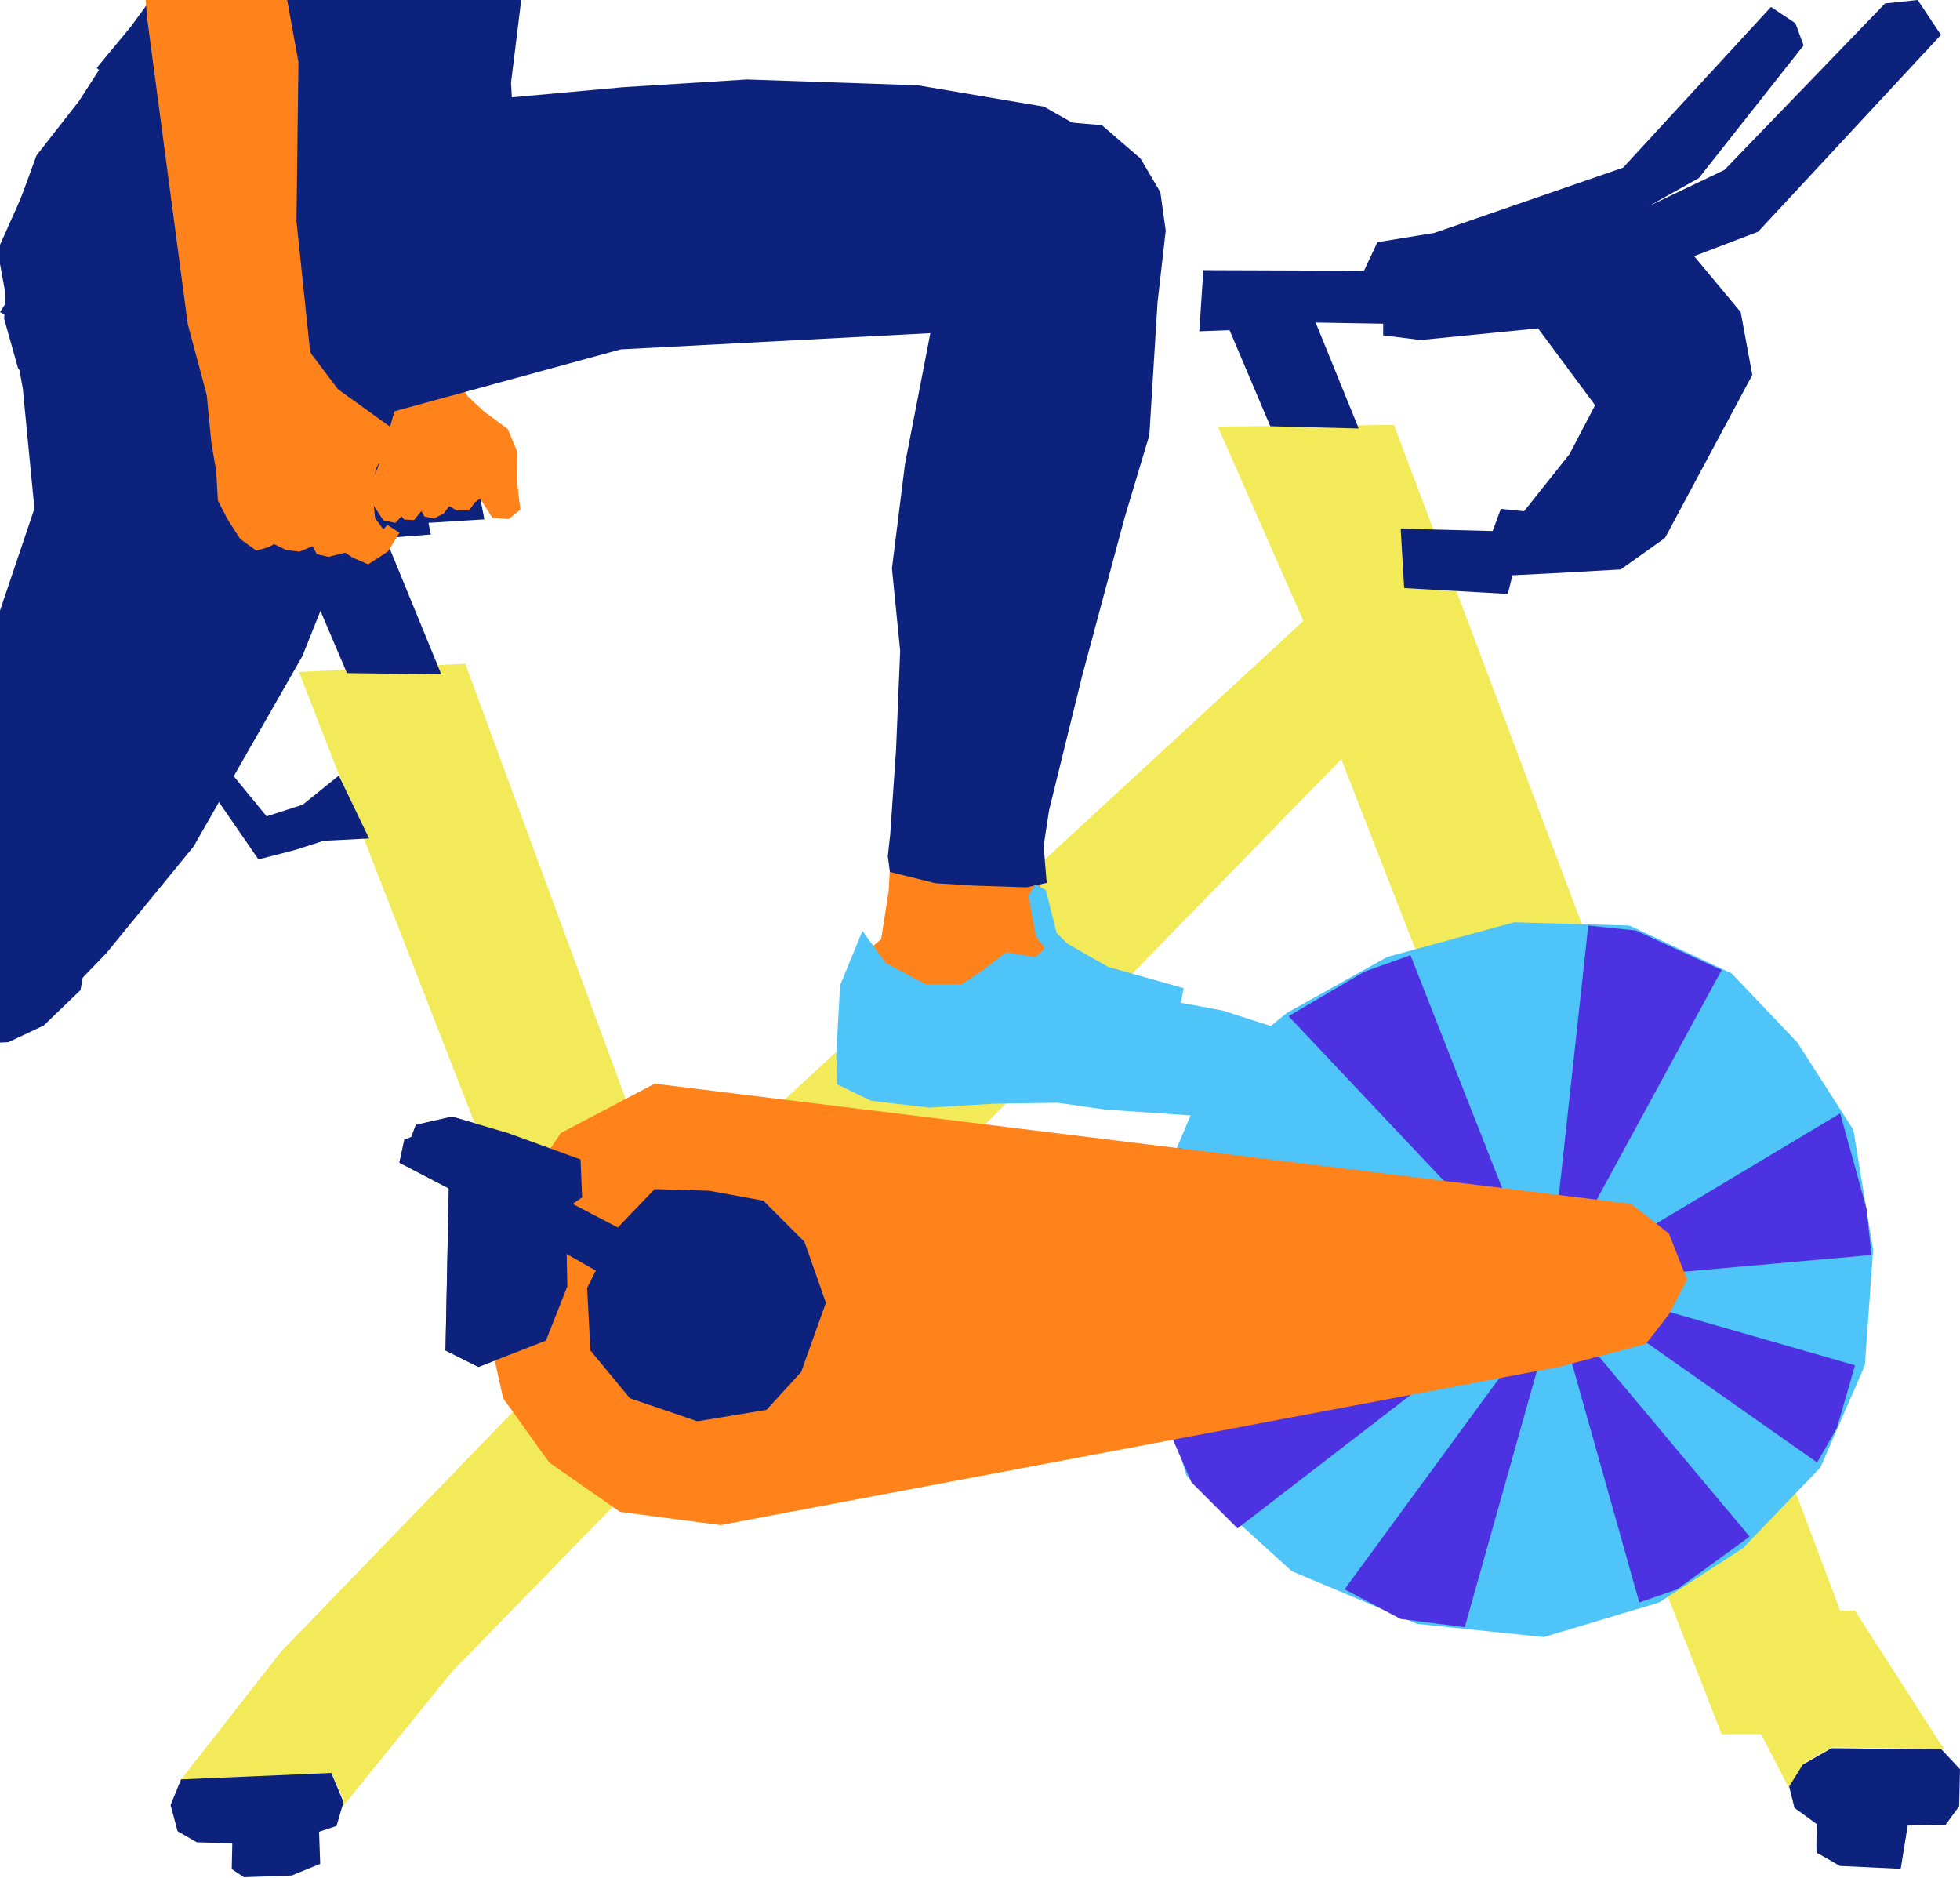
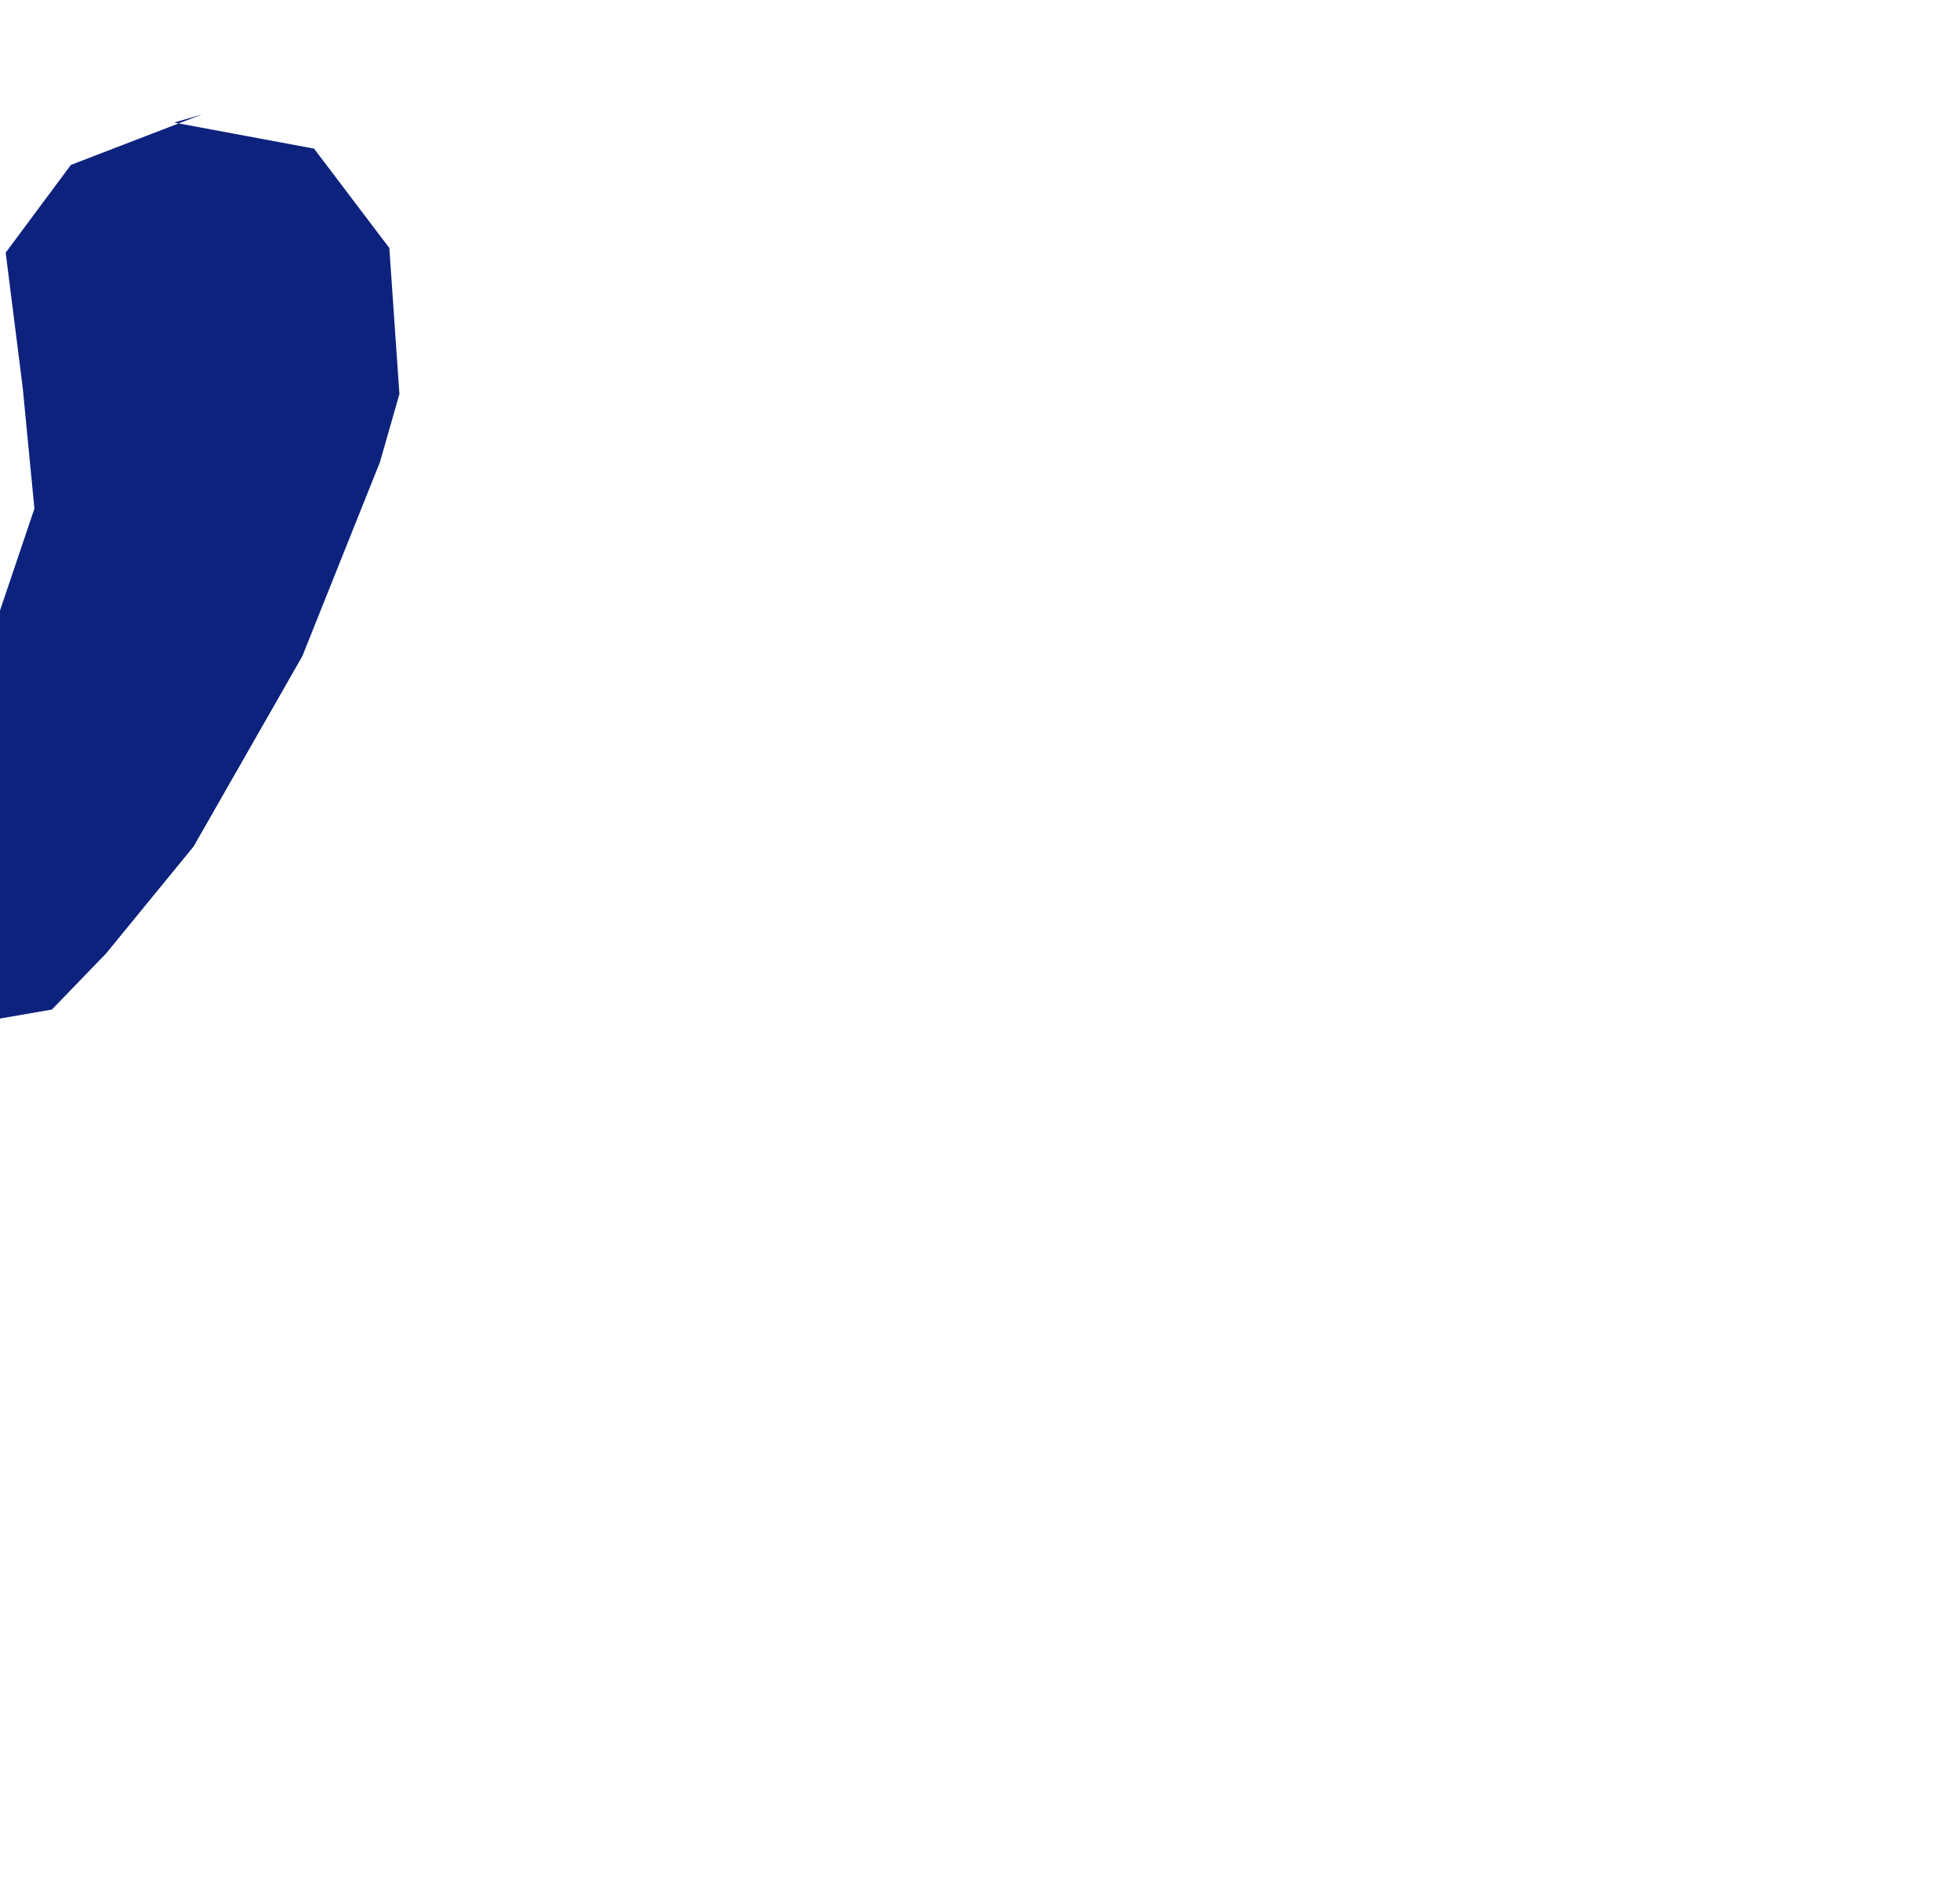
<svg xmlns="http://www.w3.org/2000/svg" width="99.198mm" height="94.993mm" viewBox="0 0 99.198 94.993" version="1.1" id="svg1" xml:space="preserve">
  <defs id="defs1" />
-   <g id="layer1" transform="translate(-74.95714,-92.75358)" style="display:inline">
+   <g id="layer1" transform="translate(-74.95714,-92.75358)" style="display:none">
    <path style="display:inline;fill:#444849;fill-opacity:1;stroke-width:2;stroke-opacity:0.655" d="m 111.922,157.841 -15.167,-7.917 -1.333,0.5 -0.25,1.167 4.167,2.167 9.5,5.417 2.083,1.25 2,-0.167 0.167,-1.417 z" id="path11" />
    <path style="display:inline;fill:#444849;fill-opacity:1;stroke-width:2;stroke-opacity:0.655" d="m 95.505,151.008 0.5,-1.333 1.833,-0.417 2.833,0.833 3.667,1.333 0.083,1.917 -0.833,0.583 0.083,3.917 -1.083,2.75 -3.417,1.333 -1.667,-0.833 0.167,-8.167 -0.167,-1.083 z" id="path12" />
    <path style="display:inline;fill:#f3ea5a;fill-opacity:1;stroke-width:2;stroke-opacity:0.655" d="m 90.088,126.756 13.501,34.668 -14.417,14.917 -5.084,6.5 7.667,-0.333 0.583,1.333 -0.917,1.417 6.417,-7.917 45.002,-46.169 19.251,49.336 h 2 l 1.417,2.75 0.833,-1.333 1.333,-0.75 5.667,0.083 -4.5,-7 h -0.75 l -22.584,-60.003 -8.917,0.083 4.334,9.834 -32.252,29.752 -10.167,-27.585 z" id="path1" />
    <path style="display:inline;fill:#0c227d;fill-opacity:1;stroke-width:2;stroke-opacity:0.655" d="m 84.121,182.796 -0.53,1.296 0.354,1.326 0.972,0.56 1.797,0.059 -0.029,1.296 0.619,0.412 2.416,-0.088 1.444,-0.589 -0.059,-1.621 0.884,-0.295 0.354,-1.208 -0.619,-1.473 z" id="path3" />
    <path style="display:inline;fill:#0c227d;fill-opacity:1;stroke-width:2;stroke-opacity:0.655" d="m 165.508,183.155 0.271,1.083 1.146,0.833 c 0,0 -0.083,1.438 0,1.458 0.083,0.021 1.146,0.646 1.146,0.646 l 3.083,0.146 0.354,-2.188 1.917,-0.042 0.688,-0.938 0.042,-1.875 -0.938,-1 -5.563,-0.062 -1.458,0.833 z" id="path4" />
    <path style="display:inline;fill:#0c227d;fill-opacity:1;stroke-width:2;stroke-opacity:0.655" d="m 139.248,114.321 -2.062,-4.862 -1.532,0.059 0.206,-3.094 8.132,0.029 0.678,-1.444 2.888,-0.471 9.546,-3.3 7.484,-8.132 1.238,0.825 0.412,1.12 -5.304,6.718 -2.534,1.414 3.83,-1.827 8.132,-8.427 1.65,-0.177 1.179,1.768 -9.252,9.959 -3.241,1.237 2.357,2.829 0.589,3.182 -4.42,8.25 -2.239,1.591 -3.123,0.177 -2.357,0.118 -0.236,0.943 -5.245,-0.295 -0.177,-3.005 4.655,0.118 0.412,-1.12 1.179,0.118 2.298,-2.888 1.296,-2.475 -2.888,-3.889 -5.952,0.589 -1.886,-0.236 v -0.589 l -3.418,-0.059 2.18,5.362 z" id="path5" />
    <path style="display:inline;fill:#0c227d;fill-opacity:1;stroke-width:2;stroke-opacity:0.655" d="m 92.518,126.814 -3.241,-7.602 -8.604,0.354 -3.241,-0.471 -0.413,-2.416 0.53,-1.061 9.075,0.118 0.177,-1.061 -1.532,-0.354 v -0.707 l -3.83,-0.236 -2.652,-1.945 -2.063,-1.12 -0.177,-0.884 -1.591,-0.884 1.473,-2.239 5.186,0.059 4.42,1.532 h 10.254 l 1.886,2.062 -0.059,1.414 -5.598,-0.53 -3.477,1.886 0.236,2.946 h 9.546 l 0.648,3.359 -2.829,0.177 0.118,0.589 -2.298,0.177 2.829,6.895 z" id="path6" />
    <path style="display:inline;fill:#0c227d;fill-opacity:1;stroke-width:2;stroke-opacity:0.655" d="m 83.207,119.213 -0.059,2.416 0.766,0.118 -0.295,2.711 6.07,1.296 0.118,-0.943 -4.479,-1.061 0.059,-2.298 0.118,-2.121 z" id="path7" />
    <path style="display:inline;fill:#0c227d;fill-opacity:1;stroke-width:2;stroke-opacity:0.655" d="m 85.505,130.468 h -0.943 l 0.471,1.414 3.005,4.361 1.827,-0.471 L 91.339,135.3 93.637,135.182 92.105,132 l -1.827,1.473 -1.827,0.589 z" id="path8" />
    <g id="g25" style="display:inline">
      <path style="display:inline;fill:#4fc4f8;fill-opacity:1;stroke-width:2;stroke-opacity:0.655" d="m 157.425,139.59 5.167,2.417 3.333,3.5 2.833,4.417 1,6.084 -0.417,5.834 -2.25,5.167 -3.917,4.084 -4.25,2.75 -5.834,1.75 -6.417,-0.667 -6.334,-2.667 -5.334,-4.834 -1.917,-6.417 0.083,-7 2.833,-6.667 4.084,-3.333 5.084,-2.833 6.417,-1.75 z" id="path9" />
      <path style="fill:#4d32e2;fill-opacity:1;stroke-width:2;stroke-opacity:0.655" d="m 153.674,158.758 9.834,11.751 -3.667,2.667 -1.917,0.667 z" id="path18" />
      <path style="fill:#4d32e2;fill-opacity:1;stroke-width:2;stroke-opacity:0.655" d="m 153.758,158.508 -4.667,16.584 -3.25,-0.417 -2.833,-1.5 z" id="path19" />
      <path style="fill:#4d32e2;fill-opacity:1;stroke-width:2;stroke-opacity:0.655" d="m 152.841,158.341 -15.251,11.751 -2.333,-2.333 -1.333,-3.083 z" id="path20" />
      <path style="fill:#4d32e2;fill-opacity:1;stroke-width:2;stroke-opacity:0.655" d="m 152.758,157.925 -19.668,0.583 0.167,-4.667 1.417,-3 z" id="path21" />
      <path style="fill:#4d32e2;fill-opacity:1;stroke-width:2;stroke-opacity:0.655" d="m 152.841,157.591 c -1.75,-1.833 -12.667,-13.417 -12.667,-13.417 l 3.834,-2.25 2.333,-0.833 z" id="path22" />
      <path style="fill:#4d32e2;fill-opacity:1;stroke-width:2;stroke-opacity:0.655" d="m 153.341,157.925 2,-18.334 2.417,0.25 4.334,2 z" id="path23" />
      <path style="fill:#4d32e2;fill-opacity:1;stroke-width:2;stroke-opacity:0.655" d="m 153.758,157.675 14.334,-8.584 1.333,4.834 0.25,2.333 z" id="path24" />
      <path style="fill:#4d32e2;fill-opacity:1;stroke-width:2;stroke-opacity:0.655" d="m 153.758,157.508 15.084,4.334 -0.917,3.167 -1,1.75 z" id="path25" />
    </g>
    <path style="display:inline;fill:#ff821a;fill-opacity:1;stroke-width:2;stroke-opacity:0.655" d="m 108.089,147.591 49.419,6.084 1.917,1.5 0.917,2.333 -0.917,1.75 -1.167,1.5 -4.417,1.167 -42.419,8 -5.084,-0.667 -3.584,-2.5 -2.333,-3.25 -1,-4.5 1.167,-4.834 2.75,-4.084 z" id="path2" />
    <path style="display:inline;fill:#0c227d;fill-opacity:1;stroke-width:2;stroke-opacity:0.655" d="m 110.839,153.008 -2.75,-0.083 -1.917,2 -1.5,3 0.167,3.167 2,2.417 3.417,1.167 3.5,-0.583 1.75,-1.917 1.25,-3.5 -1.083,-3.083 -2.083,-2.083 z" id="path13" />
    <path style="display:inline;fill:#0c227d;fill-opacity:1;stroke-width:2;stroke-opacity:0.655" d="m 111.922,157.841 -15.167,-7.917 -1.333,0.5 -0.25,1.167 4.167,2.167 9.5,5.417 2.083,1.25 2,-0.167 0.167,-1.417 z" id="path14" />
    <path style="display:inline;fill:#0c227d;fill-opacity:1;stroke-width:2;stroke-opacity:0.655" d="m 95.505,151.008 0.5,-1.333 1.833,-0.417 2.833,0.833 3.667,1.333 0.083,1.917 -0.833,0.583 0.083,3.917 -1.083,2.75 -3.417,1.333 -1.667,-0.833 0.167,-8.167 -0.167,-1.083 z" id="path15" />
  </g>
  <g id="layer2" style="display:inline" transform="matrix(0.5895127,0,0,0.5895127,5.573717,5.004139)">
-     <g id="g50" style="display:inline">
+     <g id="g50" style="display:none">
      <path style="display:inline;fill:#ff821a;fill-opacity:1;stroke-width:2;stroke-opacity:0.655" d="m 9.637,-70.228 -8.12,2.847 -3.69,3.898 2.232,13.995 8.869,32.603 1.706,3.754 2.416,0.234 4.707,-2.051 1.84,-4.744 -0.907,-15.085 -1.516,-13.787 0.626,-8.588 0.826,-4.727 -2.379,-4.647 z" id="path42" />
      <path style="display:inline;fill:#ff821a;fill-opacity:1;stroke-width:2;stroke-opacity:0.655" d="m 9.115,-16.643 2.006,11.017 6.256,25.819 3.47,9.018 2.951,2.537 5.251,-1.059 1.628,-5.201 -2.611,-4.081 -2.337,-10.982 -1.275,-13.609 -3.673,-12.517 -2.298,-4.282 -5.924,-0.545 -3.418,2.541 z" id="path43" />
      <path style="display:inline;fill:#ff821a;fill-opacity:1;stroke-width:2;stroke-opacity:0.655" d="m 34.213,36.068 1.005,-0.816 -0.315,-2.649 0.055,-2.31 -0.831,-1.967 -1.995,-1.47 -2.037,-1.885 -1.967,-3.232 -1.91,-1.06 -1.99,0.205 -1.661,0.548 -1.328,0.933 -1.354,1.899 0.296,2.064 1.237,3.475 0.121,1.579 0.576,2.747 1.341,2.04 1.029,0.229 0.529,-0.557 0.237,0.269 0.842,0.039 0.632,-0.777 0.258,0.476 0.813,0.168 0.836,-0.421 0.479,-0.636 0.623,0.355 1.09,0.013 0.475,-0.677 0.468,-0.341 1.05,1.651 z" id="path44" />
    </g>
-     <g id="g52" style="display:inline">
-       <path style="display:inline;fill:#0c227d;stroke-width:2;stroke-opacity:0.655" d="m -0.333,-2 -4.167,5.5 -2.167,4.5 -2.5,4.334 1,9.167 4.5,6.667 9.167,1.5 17.001,-2.333 21.334,-5.834 28.668,-1.5 10.501,-1.833 5.834,-4.334 L 90.338,10.167 87.838,5 80.171,0.667 69.337,-1.167 54.669,-1.667 44.002,-1 33.002,0 Z" id="path16" />
+     <g id="g52" style="display:none">
+       <path style="display:inline;fill:#0c227d;stroke-width:2;stroke-opacity:0.655" d="M 11.062,0.099 -0.102,2.101 -5.368,7.201 l -2.7,6.833 0.9,8.467 4.5,5.467 8.168,1.7 17.001,-2.333 21.334,-5.834 28.668,-1.5 10.501,-1.833 5.834,-4.334 L 90.338,10.167 87.838,5 80.171,0.667 69.337,-1.167 54.669,-1.667 44.002,-1 33.002,0 Z" id="path16" />
      <g id="g47" style="display:inline">
        <path style="display:inline;fill:#ff821a;fill-opacity:1;stroke-width:2;stroke-opacity:0.655" d="M 79.504,65.337 83.838,47.336 87.338,33.668 88.838,29.001 89.505,20.001 V 12.834 L 90.005,9.834 87.838,5.334 83.838,2.5 h -5 l -5,4.167 -2.167,9.5 -2.5,10.501 -1.5,12.334 0.333,9.834 -0.667,10.167 -0.5,9 -0.833,5.334 0.5,4.834 4.334,1.5 7.334,-1.833 2.5,-5 z" id="path17" />
        <path style="display:inline;fill:#0c227d;stroke-width:2;stroke-opacity:0.655" d="m 66.943,66.354 3.919,0.972 3.359,0.206 4.449,0.147 1.738,-0.383 L 80.143,64.114 80.614,61.05 83.443,49.559 87.096,35.946 89.218,28.875 89.925,17.443 90.626,11.314 90.165,8.014 88.466,5.123 85.142,2.255 79.442,1.774 73.947,4.602 71.362,11.137 70.479,19.8 l -2.239,11.55 -1.12,8.957 0.707,7.071 -0.354,8.486 -0.501,7.278 -0.206,1.856 z" id="path28" />
      </g>
      <g id="g39" style="display:inline">
        <path style="display:inline;fill:#ff821a;fill-opacity:1;stroke-width:2;stroke-opacity:0.655" d="m 67.503,71.004 -3.5,3 -1.167,9.334 3.834,2.167 h 7 l 5.5,-1 7.334,0.167 7.834,0.5 6.667,0.167 2.833,-1.667 -2.467,-2.867 -7.483,-2.016 -9.051,-3.117 -4.5,-2.167 -1.5,-2.5 -7.167,-1.667 z" id="path26" />
        <path style="fill:#4fc4f8;fill-opacity:1;stroke-width:2;stroke-opacity:0.655" d="m 64.587,71.42 -1.917,4.667 -0.333,5.917 0.083,2.583 2.917,1.417 5,0.583 5.5,-0.333 5.5,-0.083 4.084,0.583 7.25,0.5 6.334,0.083 4.667,-1.667 0.25,-2.333 -0.917,-2.333 -3.083,-1.333 -4.417,-1.417 -3.584,-0.667 0.25,-1.25 -6.5,-1.833 -3.5,-2 -0.917,-0.917 -0.917,-3.667 -0.917,-0.5 -0.583,1 0.667,3.5 0.75,1 -0.833,0.75 -2.5,-0.417 -2.167,1.667 -1.667,1.083 h -3.083 l -3.417,-1.833 z" id="path27" />
      </g>
    </g>
    <g id="g49" style="display:inline">
      <path style="display:inline;fill:#ff821a;fill-opacity:1;stroke-width:2;stroke-opacity:0.655" d="m 5.775,-74.839 2.475,-3.064 2.004,-3.889 -0.236,-5.421 -1.886,-6.364 -1.296,-6.718 1.768,-6.482 3.654,-5.186 4.596,-2.239 h 6.836 l 4.125,1.768 3.536,1.65 3.3,5.421 2.004,5.657 0.413,3.359 -0.442,0.913 -0.265,1.679 0.059,1.355 1.002,2.004 1.002,1.945 -0.324,1.061 -1.326,0.943 -1.09,0.354 0.383,1.444 -0.354,0.825 -1.149,0.56 0.619,1.267 -1.915,1.179 0.177,1.355 -1.12,2.092 -4.832,-0.236 -1.65,-0.501 -1.267,0.147 -1.267,1.65 -0.943,2.622 -0.501,2.504 0.059,1.915 0.236,1.208 -2.121,1.238 -7.425,-1.355 -5.952,-4.066 z" id="path30" />
      <path style="fill:#4d32e2;fill-opacity:1;stroke-width:2;stroke-opacity:0.655" d="m 19.918,-95.936 1.65,1.238 0.53,1.002 1.886,-0.236 0.295,-2.77 0.059,-2.887 0.943,-1.65 h 2.829 l 0.707,-1.532 0.825,-1.65 1.179,-0.707 1.532,0.53 1.12,-1.296 0.943,0.059 -1.002,-2.593 -2.357,-2.888 -2.534,-0.884 -3.948,-1.945 -3.712,-0.354 -3.418,-0.177 -3.3,1.296 -2.004,1.12 -1.355,1.65 -0.766,0.707 -2.121,-0.589 -2.18,-1.945 -1.12,0.589 -2.121,-0.177 -1.945,1.591 -2.063,1.002 -1.238,1.532 -1.002,1.532 -2.475,1.473 -1.296,1.827 -1.591,2.298 -0.589,1.296 1.296,3.123 -0.471,2.004 -1.886,2.004 -1.238,1.473 1.768,2.062 0.471,2.888 0.707,3.536 1.65,2.298 1.12,0.884 -2.063,-3.005 -0.766,-2.004 0.766,-0.884 -0.471,-2.534 0.295,-0.707 1.532,-1.179 2.004,-1.061 -0.943,2.593 -0.059,2.18 -0.295,1.886 -0.295,2.946 0.53,1.709 -0.825,2.121 0.295,2.652 1.12,1.768 v 2.063 l -0.177,2.239 0.648,1.827 1.532,1.886 0.295,0.884 -1.002,0.884 -1.65,1.709 -0.236,1.473 1.179,1.414 1.12,1.179 0.707,-0.471 -0.884,-1.238 -1.061,-1.355 0.943,-1.12 2.004,-1.532 V -64.35 l -0.236,-1.65 -0.943,-1.179 v -2.004 l 1.414,-1.12 2.121,-0.943 1.65,-0.471 0.236,-0.943 0.412,-0.825 1.12,-0.648 -0.059,-1.237 -0.589,-0.53 0.943,-0.884 0.766,-0.707 0.884,-0.236 0.825,-1.414 -1.061,-1.709 -0.354,-0.943 0.884,-1.061 -0.295,-1.296 -0.059,-0.825 1.532,-0.766 v -1.827 l -0.413,-1.768 0.059,-0.707 1.061,-0.236 0.707,0.884 0.471,1.591 -0.236,1.237 0.589,0.53 1.827,0.53 2.77,-0.059 c 0,0 1.296,-0.648 1.296,-0.884 0,-0.236 -0.648,-2.829 -0.648,-2.829 l 0.412,-1.473 -1.296,-1.296 -0.884,-1.061 0.471,-2.121 0.236,-1.296 0.648,-1.296 1.473,-1.296 1.355,-0.118 1.532,0.766 1.002,1.532 z" id="path31" />
      <path style="fill:#0c227d;stroke-width:2;stroke-opacity:0.655" d="m 34.532,-95.405 -1.296,-0.236 -1.562,0.147 -0.737,0.412 1.267,0.913 1.238,0.295 0.737,-0.648 z" id="path32" />
      <path style="fill:#0c227d;stroke-width:2;stroke-opacity:0.655" d="m 30.525,-97.438 1.149,-0.707 2.121,0.236 1.031,0.825 0.265,1.031 0.53,0.383 0.589,-0.648 -0.589,-1.326 -1.267,-1.031 -1.414,-0.118 -1.532,0.324 z" id="path33" />
      <path style="fill:#0c227d;stroke-width:2;stroke-opacity:0.655" d="m 36.035,-84.828 -1.385,0.118 -1.473,-0.147 -1.267,-0.442 -0.471,0.059 1.238,0.737 0.913,0.236 1.061,0.501 0.088,0.295 0.913,-0.177 0.383,-0.648 z" id="path34" />
      <path style="fill:#0c227d;stroke-width:2;stroke-opacity:0.655" d="m 31.379,-84.15 0.648,0.972 0.766,1.031 1.179,0.589 0.619,0.118 0.589,-0.501 -0.324,-0.589 -0.442,-0.471 -0.766,-0.413 -1.296,-0.471 -0.707,-0.324 z" id="path35" />
    </g>
-     <g id="g48" style="display:inline">
+     <g id="g48" style="display:none">
      <path style="display:inline;fill:#ff821a;fill-opacity:1;stroke-width:2;stroke-opacity:0.655" d="M 4.007,-73.779 -1.65,-65.529 l -1.886,14.85 2.829,5.893 6.364,10.843 2.829,10.136 -2.829,12.493 -6.836,9.193 -4.95,7.779 -2.593,7.071 1.65,10.136 L -1.65,26.4 12.823,28.027 23.336,25.693 31.586,11.314 33.236,-0.471 36.064,-15.557 37.243,-28.05 l 0.236,-8.25 2.357,-3.064 -0.707,-5.657 -8.486,-13.436 -8.308,-10.713 -7,-4.084 -6.584,-1.75 -2.333,-0.917 z" id="path29" />
      <path style="display:inline;fill:#0c227d;stroke-width:2;stroke-opacity:0.655" d="m -1.15,-2.663 0.193,0.189 -1.706,2.647 -3.659,4.682 -2.388,6.535 -0.384,7.503 1.189,4.228 2.689,2.894 4.379,2.122 8.795,0.955 9.629,-1.129 6.917,-2.098 3.538,-6.054 2.702,-6.143 1.326,-3.011 0.271,-1.774 0.66,-0.174 0.333,-3.042 1.25,-4.042 -0.167,-3 1,-8.125 1.167,-6.584 0.75,-7 0.667,-7.834 0.25,-5.5 0.958,-1.75 0.75,-1.292 -0.625,-5.667 -1.833,-2.542 -2.917,-4.667 -1.583,-2.417 -0.833,-1.667 0.75,-1.25 -4.917,-4.084 -5.25,-5.417 -6.5,-4.5 -5.75,-3.25 -4.417,-0.667 -1,0.917 -1.417,1.75 -2.5,1.917 -2.667,4.834 -0.583,2.333 2.333,-4.417 2.333,-2.5 2.917,-1.667 4.084,0.833 4.75,3 4.667,4.917 2.5,4.584 0.667,4.917 -2.25,3.584 -3.5,2.5 -4.667,2.5 -6.834,1.417 -3.917,-1 -1.833,-1.917 -2.167,-3.334 v -5.084 l -0.583,1.75 0.167,3.667 1.667,4.084 2.25,4.167 4.334,7.75 2.25,6.417 0.25,5.25 -1.083,7.5 -2.417,5.917 -2.083,2.833 z" id="path45" />
    </g>
    <g id="g51" style="display:inline">
-       <path style="display:inline;fill:#0c227d;stroke-width:2;stroke-opacity:0.655" d="m 0.5,-1.167 -6.667,6.334 -3.5,7.834 2.167,11.834 1,10.334 -8.667,25.668 -1.167,3.167 0.333,7.167 2.667,6.334 3.5,1.5 4.834,-0.833 4.667,-4.834 L 7.167,64.17 16.501,47.836 23.168,31.168 24.835,25.335 30.668,11.501 31.002,8.667 -1,-1.667 Z" id="path10" />
-       <g id="g46" style="display:inline">
+       <path style="display:inline;fill:#0c227d;stroke-width:2;stroke-opacity:0.655" d="m 7.897,1.332 -11.265,4.334 -5.599,7.534 1.467,11.634 1,10.334 -8.667,25.668 -1.167,3.167 0.333,7.167 2.667,6.334 3.5,1.5 4.834,-0.833 4.667,-4.834 L 7.167,64.17 16.501,47.836 23.168,31.168 24.835,25.335 23.971,12.8 17.507,4.269 5.497,2.032 Z" id="path10" />
+       <g id="g46" style="display:none">
        <path style="display:inline;fill:#ff821a;fill-opacity:1;stroke-width:2;stroke-opacity:0.655" d="m -64.732,65.238 17.558,5.876 13.313,4.671 4.519,1.899 8.909,1.444 7.14,0.621 2.946,0.758 4.671,-1.769 3.169,-3.74 0.433,-4.981 -3.718,-5.342 -9.277,-2.981 -10.245,-3.4 -12.158,-2.563 -9.826,-0.52 -10.071,-1.545 -8.923,-1.278 -5.241,-1.292 -4.859,0.08 -1.87,4.187 1.191,7.465 5.06,1.686 z" id="path39" />
        <path style="display:inline;fill:#0c227d;stroke-width:2;stroke-opacity:0.655" d="m -64.694,52.472 -1.329,3.813 -0.515,3.326 -0.557,4.417 0.221,1.766 3.193,0.029 3.008,0.752 11.182,3.875 13.218,4.892 6.846,2.764 11.318,1.757 6.038,1.263 3.328,-0.155 3.036,-1.425 3.161,-3.046 1.005,-5.631 -2.31,-5.732 -6.269,-3.176 -10.342,-2.592 -9.497,-2.38 -8.816,-1.94 -7.107,0.053 -8.417,-1.134 -7.201,-1.169 -1.829,-0.376 z" id="path46" />
      </g>
-       <g id="g41" transform="rotate(92.93595,4.579518,-5.331704)" style="display:inline">
+       <g id="g41" transform="rotate(92.93595,4.579518,-5.331704)" style="display:none">
        <path style="display:inline;fill:#ff821a;fill-opacity:1;stroke-width:2;stroke-opacity:0.655" d="m 67.503,71.004 -3.5,3 -1.167,9.334 3.834,2.167 h 7 l 5.5,-1 7.334,0.167 7.834,0.5 6.667,0.167 2.833,-1.667 -3.503,-3.123 -8.617,-2.494 -6.881,-2.383 -4.5,-2.167 -1.5,-2.5 -7.167,-1.667 z" id="path40" />
        <path style="fill:#4fc4f8;fill-opacity:1;stroke-width:2;stroke-opacity:0.655" d="m 64.587,71.42 -1.917,4.667 -0.333,5.917 0.083,2.583 2.917,1.417 5,0.583 5.5,-0.333 5.5,-0.083 4.084,0.583 7.25,0.5 6.334,0.083 4.667,-1.667 0.25,-2.333 -0.917,-2.333 -3.083,-1.333 -4.417,-1.417 -3.584,-0.667 0.25,-1.25 -6.5,-1.833 -3.5,-2 -0.917,-0.917 -0.917,-3.667 -0.917,-0.5 -0.583,1 0.667,3.5 0.75,1 -0.833,0.75 -2.5,-0.417 -2.167,1.667 -1.667,1.083 h -3.083 l -3.417,-1.833 z" id="path41" />
      </g>
    </g>
-     <g id="g53" style="display:inline">
+     <g id="g53" style="display:none">
      <path style="display:inline;fill:#ff821a;fill-opacity:1;stroke-width:2;stroke-opacity:0.655" d="m 12.334,-70.337 -8.5,1.333 -4.334,3.167 -0.333,14.167 2.833,33.668 1,4 2.333,0.667 5,-1.167 2.667,-4.334 1.833,-15.001 1,-13.834 2.167,-8.334 1.667,-4.5 -1.5,-5 z" id="path36" />
      <path style="display:inline;fill:#ff821a;fill-opacity:1;stroke-width:2;stroke-opacity:0.655" d="m 2.333,-18.168 0.833,11.167 3.5,26.335 2.5,9.334 2.667,2.833 5.334,-0.5 2.167,-5 -2.167,-4.334 -1.167,-11.167 0.167,-13.667 -2.333,-12.834 -1.833,-4.5 -5.834,-1.167 -3.667,2.167 z" id="path37" />
      <path style="display:inline;fill:#ff821a;fill-opacity:1;stroke-width:2;stroke-opacity:0.655" d="m 17.384,22.039 2.18,2.888 5.333,3.83 0.707,1.886 -0.412,0.884 -0.796,0.265 -1.326,-0.501 -0.265,0.471 -0.265,2.269 0.206,1.945 0.707,0.972 0.354,-0.383 1.031,0.678 -0.972,1.591 -1.709,1.12 -1.355,-0.589 -0.619,-0.412 -1.444,0.354 -1.002,-0.236 -0.354,-0.678 -1.12,0.471 -1.179,-0.147 -1.002,-0.501 -0.501,0.265 -1.031,0.295 -1.385,-1.002 -1.061,-1.65 L 9.252,34.473 9.104,31.939 8.692,29.523 8.368,26.194 8.191,24.161 9.399,22.187 12.787,20.802 l 2.534,0.059 z" id="path38" />
    </g>
  </g>
</svg>
